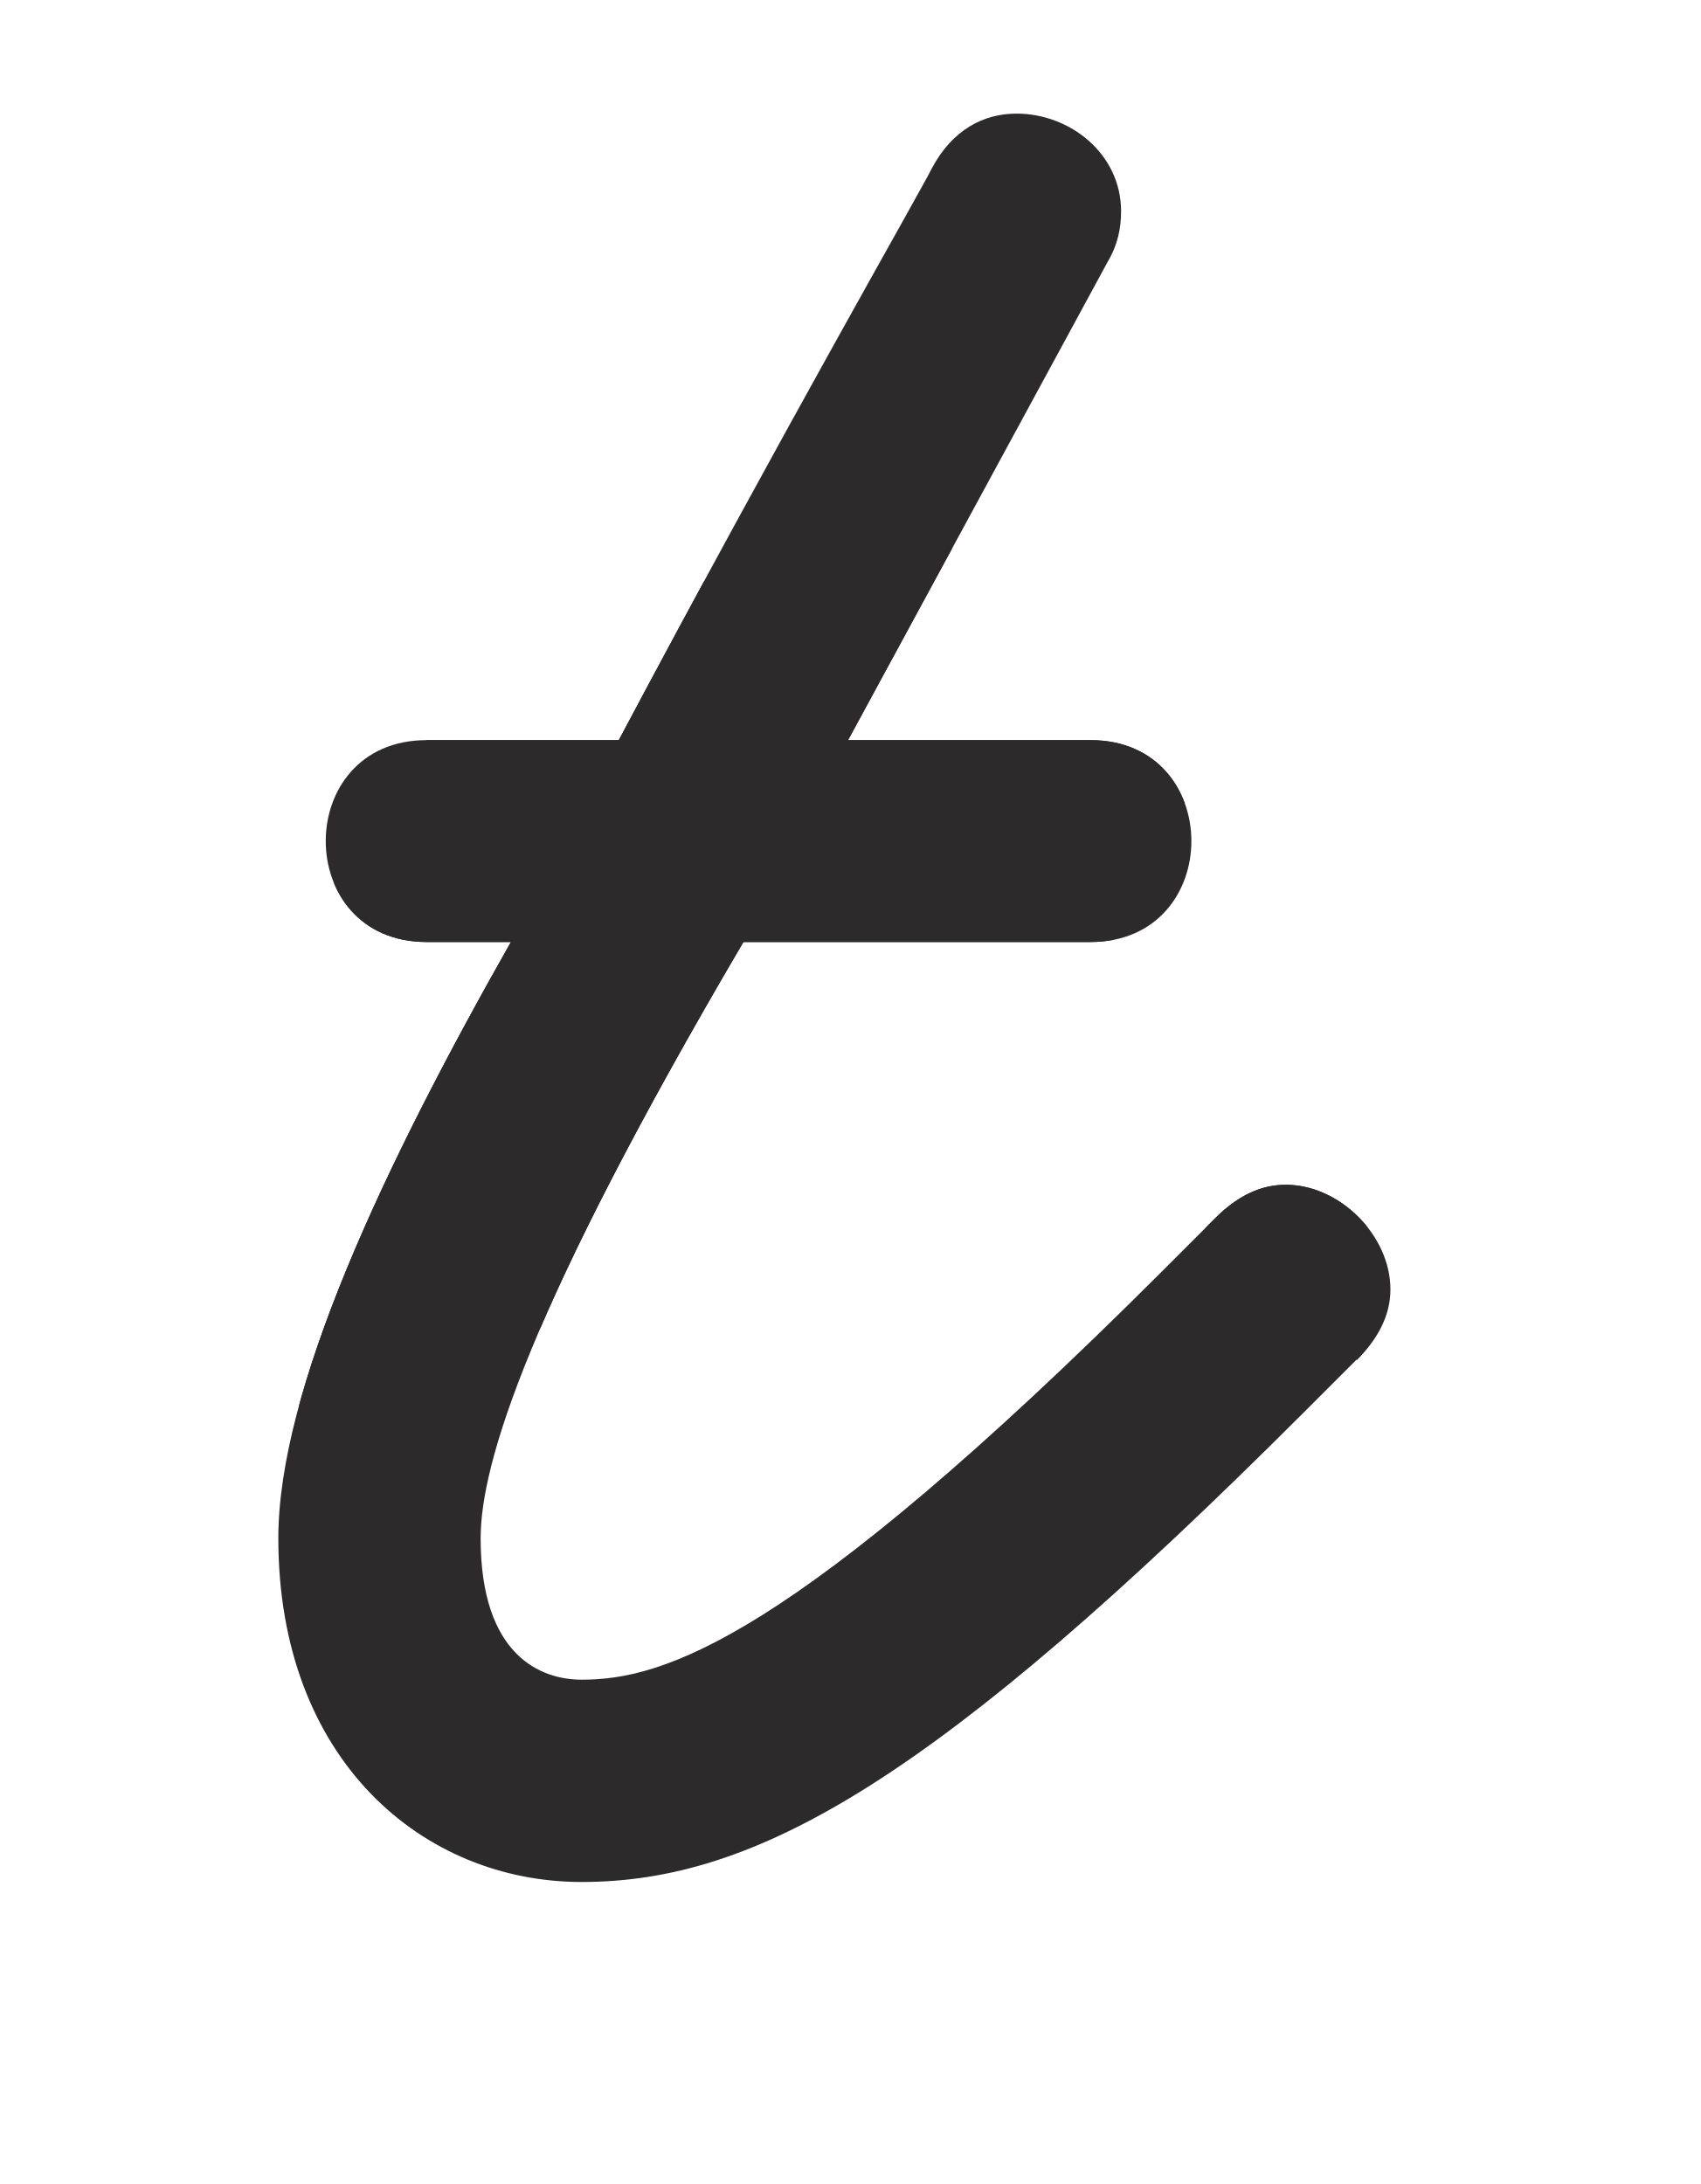
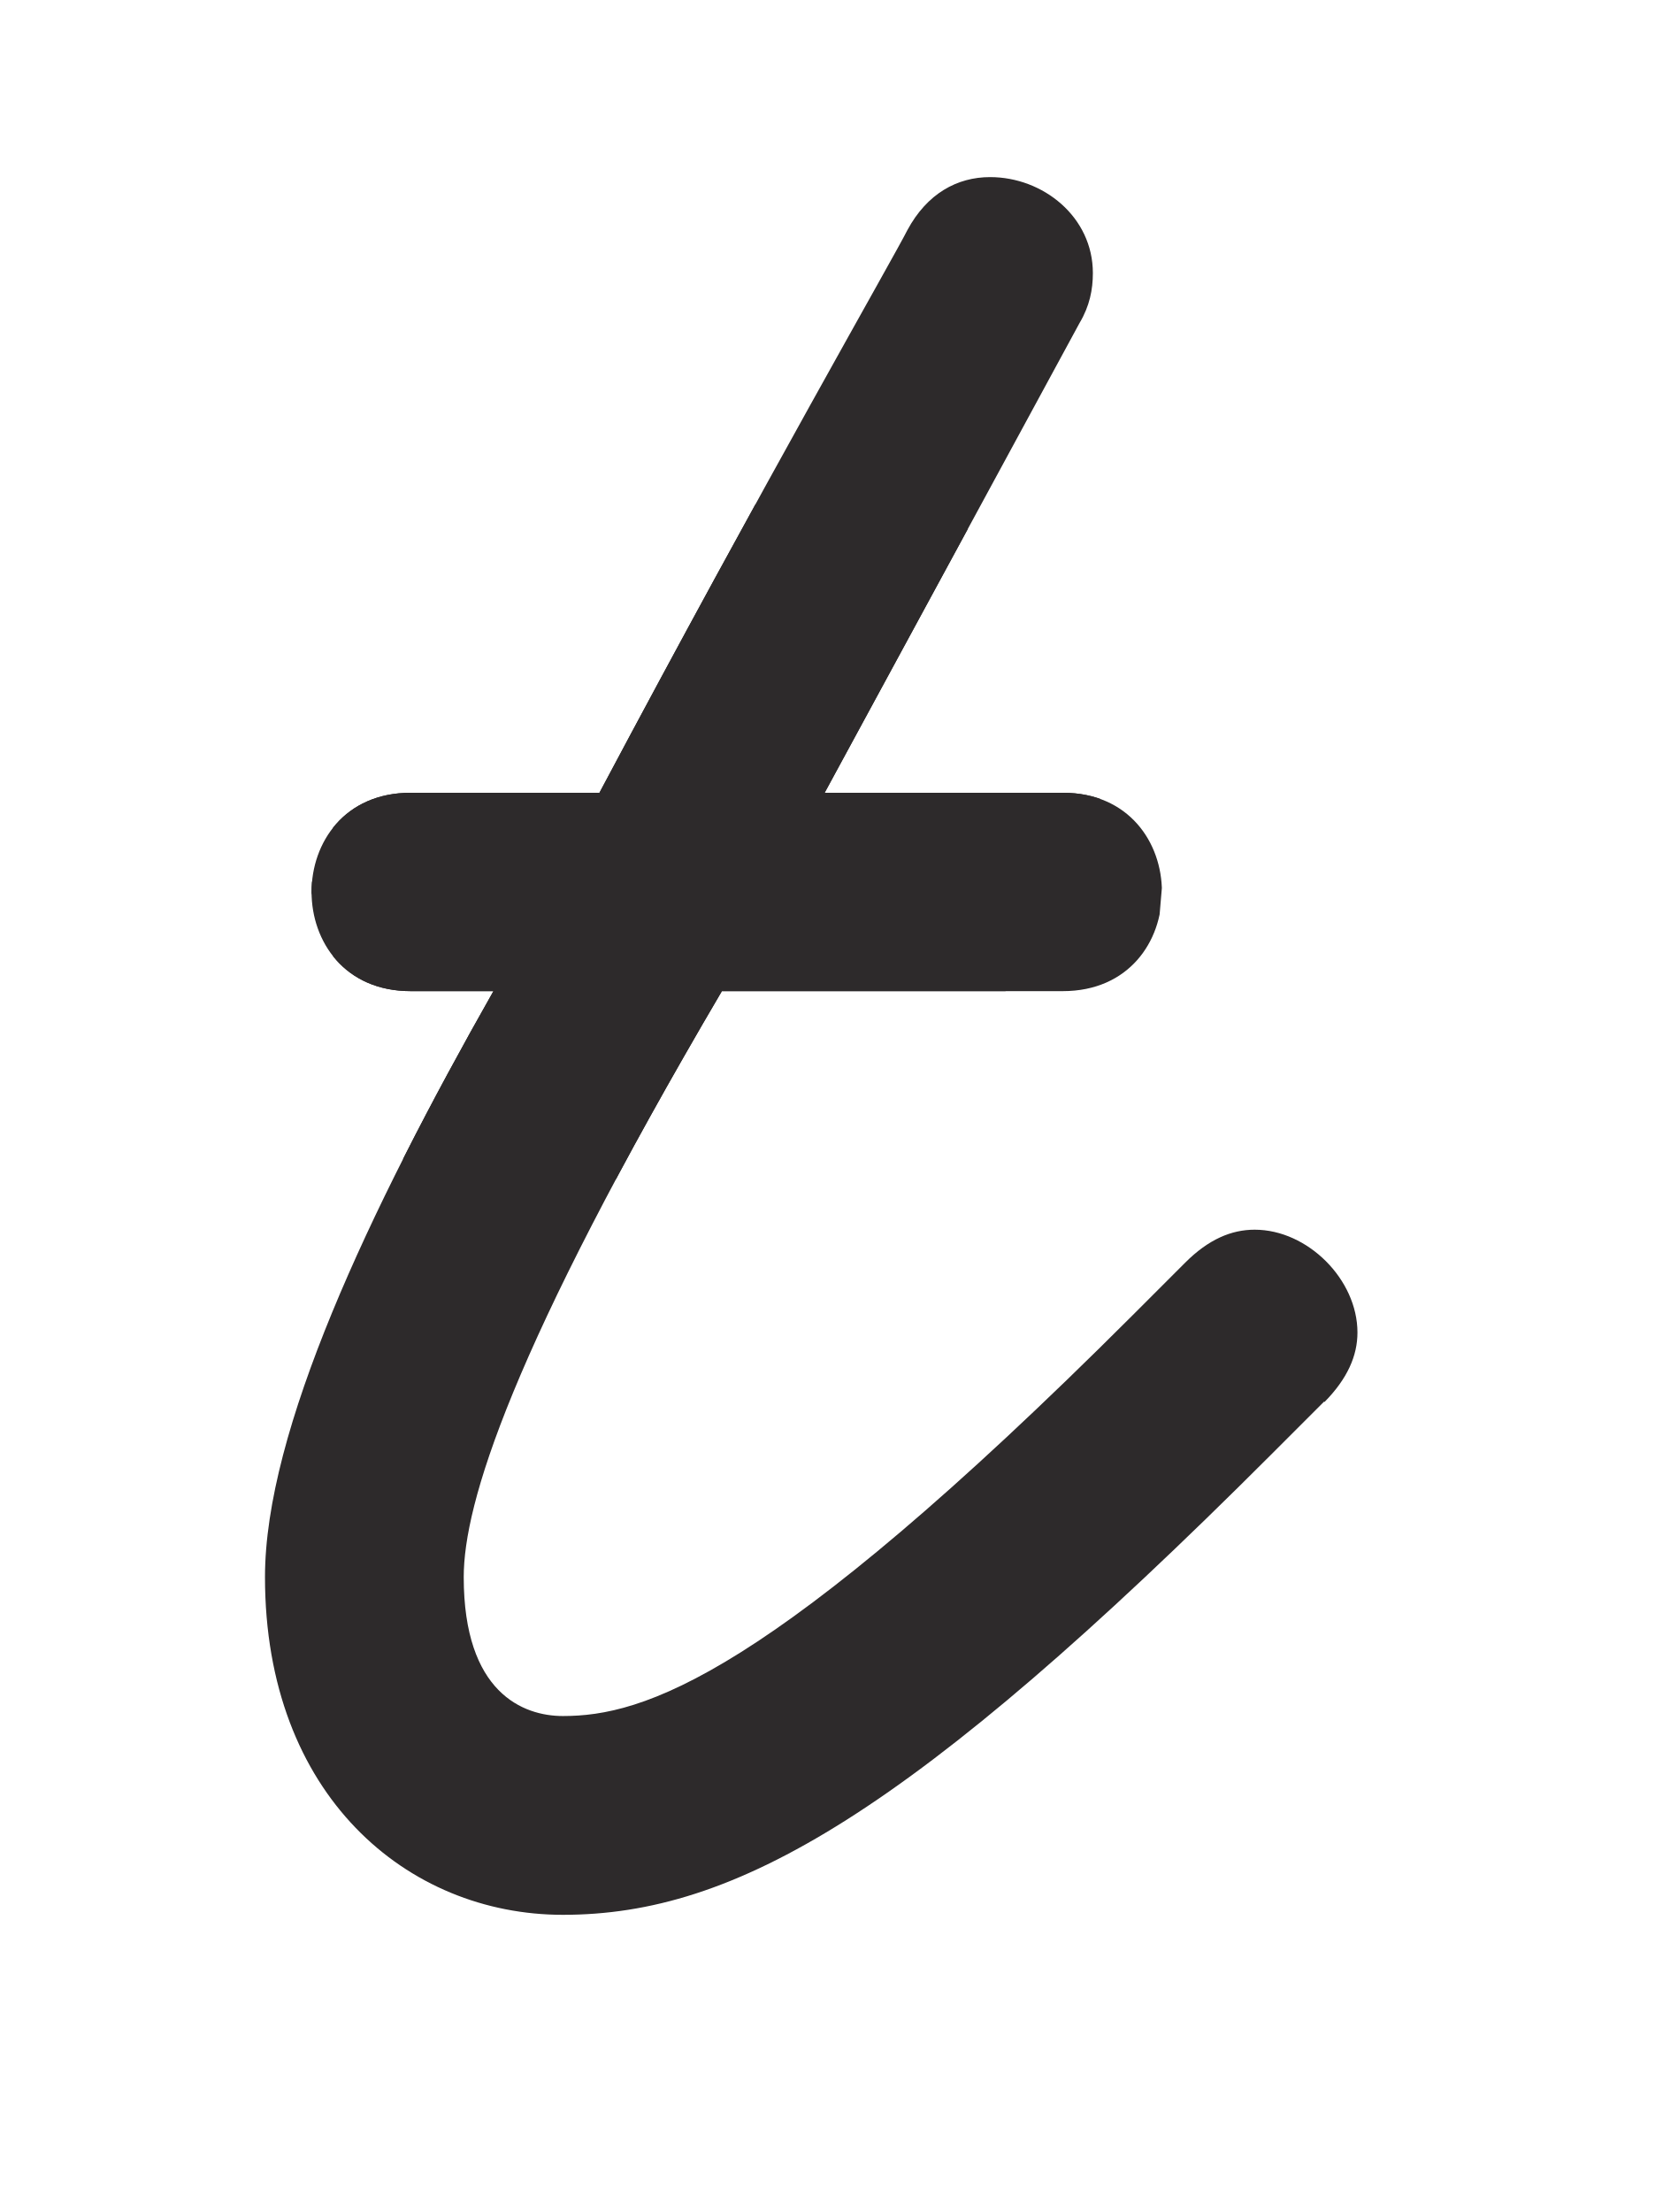
- <svg xmlns="http://www.w3.org/2000/svg" id="b" data-name="Layer 2" viewBox="0 0 41.61 53.44">
+ <svg xmlns="http://www.w3.org/2000/svg" id="Layer_2" viewBox="0 0 41.4 55.08">
  <defs>
-     <style>
-       .e, .f {
-         fill: none;
-       }
- 
-       .g {
-         clip-path: url(#d);
-       }
- 
-       .f {
-         stroke: #2d2a2b;
-         stroke-miterlimit: 10;
-         stroke-width: 17px;
-       }
-     </style>
-     <clipPath id="d">
-       <path class="e" d="M33.19,33.27l-1.32,1.32c-8.98,8.98-13.35,11.46-17.64,11.46-3.87,0-7.42-2.97-7.42-8.41,0-3.63,2.56-9.07,5.69-14.59h-2.06c-1.65,0-2.47-1.24-2.47-2.47s.82-2.47,2.47-2.47h4.7c4.12-7.75,7.34-13.35,7.67-14.01.49-.91,1.24-1.32,2.06-1.32,1.32,0,2.56.99,2.56,2.39,0,.41-.08.82-.33,1.24l-6.35,11.7h5.93c1.65,0,2.47,1.24,2.47,2.47s-.82,2.47-2.47,2.47h-8.49c-5.28,8.98-6.43,12.78-6.43,14.59,0,2.88,1.48,3.46,2.47,3.46,1.98,0,5.11-.91,14.18-9.97l1.32-1.32c.58-.58,1.15-.82,1.73-.82,1.32,0,2.56,1.24,2.56,2.56,0,.58-.25,1.15-.82,1.73Z" />
+     <clipPath id="clippath">
+       <path d="M32.98,34.9l-1.32,1.32c-8.98,8.98-13.35,11.46-17.64,11.46-3.87,0-7.42-2.97-7.42-8.41,0-3.63,2.56-9.07,5.69-14.59h-2.06c-1.65,0-2.47-1.24-2.47-2.47s.82-2.47,2.47-2.47h4.7c4.12-7.75,7.34-13.35,7.67-14.01.49-.91,1.24-1.32,2.06-1.32,1.32,0,2.56.99,2.56,2.39,0,.41-.08.82-.33,1.24l-6.35,11.7h5.93c1.65,0,2.47,1.24,2.47,2.47s-.82,2.47-2.47,2.47h-8.49c-5.28,8.98-6.43,12.78-6.43,14.59,0,2.88,1.48,3.46,2.47,3.46,1.98,0,5.11-.91,14.18-9.97l1.32-1.32c.58-.58,1.15-.82,1.73-.82,1.32,0,2.56,1.24,2.56,2.56,0,.58-.25,1.15-.82,1.73Z" fill="none" />
    </clipPath>
  </defs>
-   <g id="c" data-name="Layer 1">
-     <g class="g">
-       <path class="f" d="M26.72,2.5c-2.7,8.81-6.8,17.18-12.1,24.72-2.07,2.94-4.36,5.84-5.35,9.3s-.86,5.58,2.08,7.64c2.9,2.03,6.42-.2,9.23-2.36s11.84-9.55,13.43-12.72" />
-       <path class="f" d="M3.1,26.91c11.14-4.37,23.29-6.13,35.21-5.12" />
+   <g id="Layer_1-2">
+     <g clip-path="url(#clippath)">
+       <path d="M26.51,4.13c-4.4,7.9-9.46,15.76-12.1,24.72-1.01,3.45-4.36,5.84-5.35,9.3s-.86,5.58,2.08,7.64c2.9,2.03,6.42-.2,9.23-2.36s11.84-9.55,13.43-12.72" fill="none" stroke="#2d2a2b" stroke-miterlimit="10" stroke-width="17" />
+       <path d="M7.75,22.21c7.17-2.47,9.26-1.01,21.18,0" fill="none" stroke="#2d2a2b" stroke-miterlimit="10" stroke-width="17" />
    </g>
  </g>
</svg>
